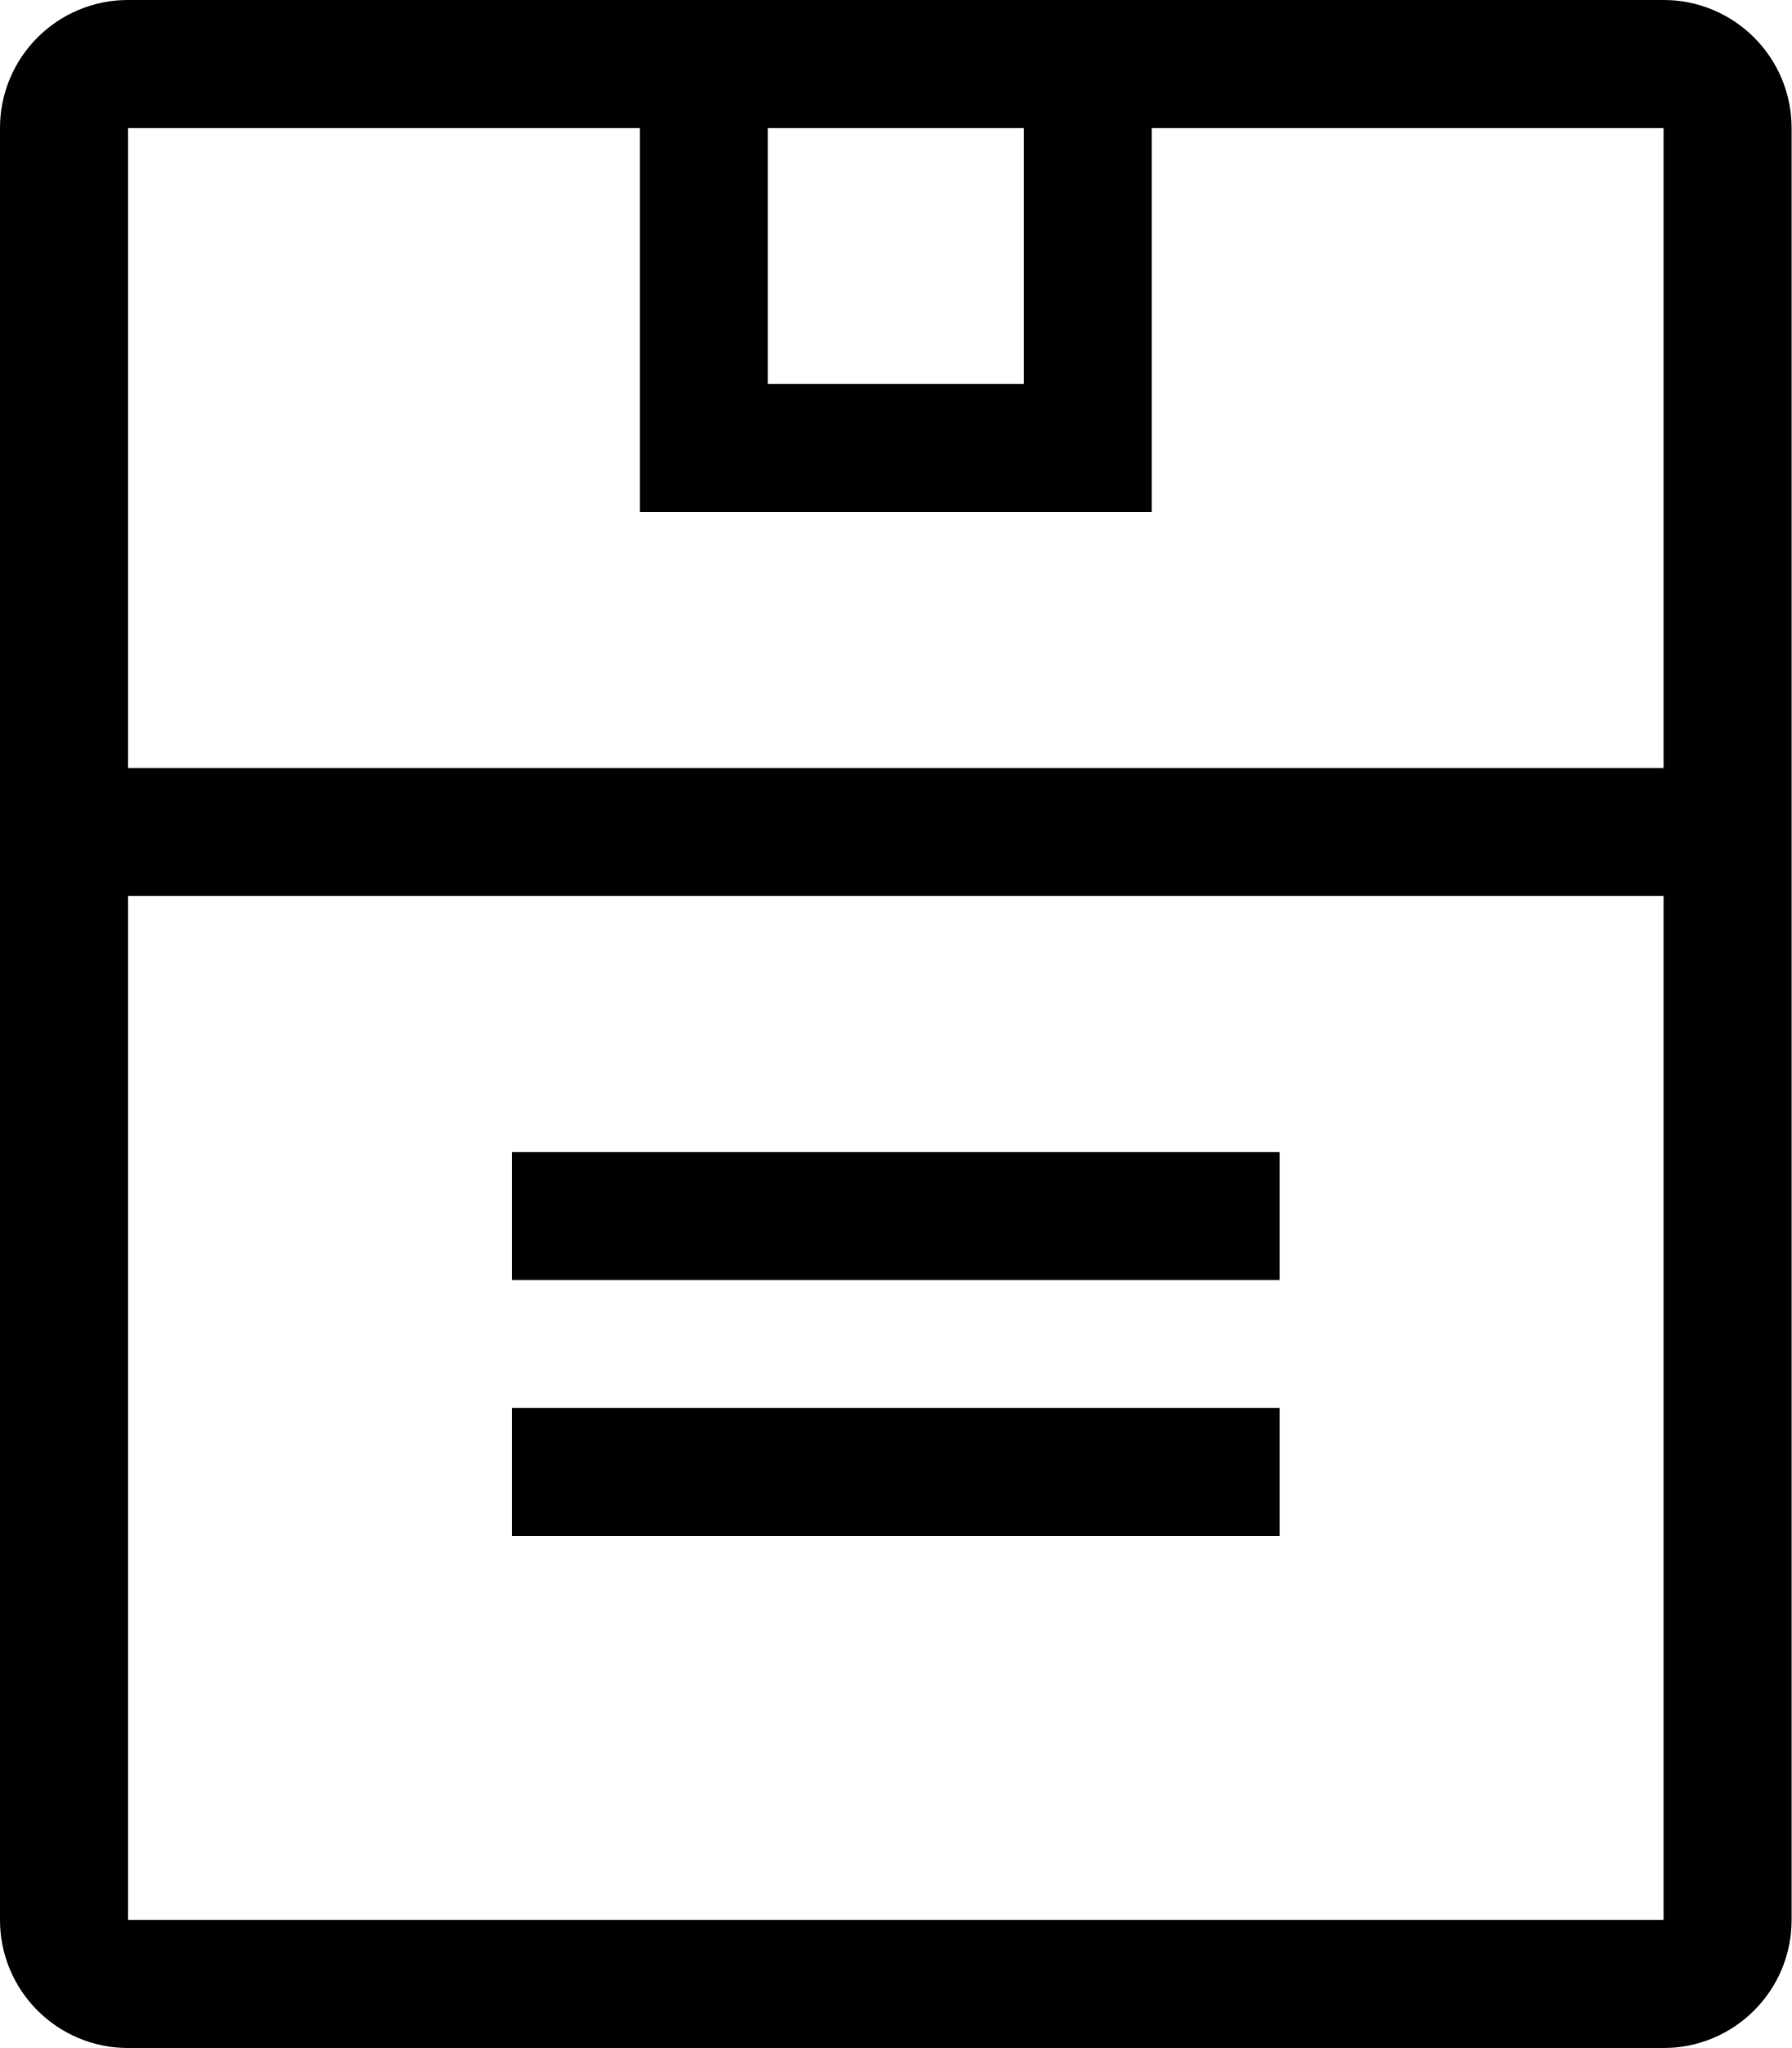
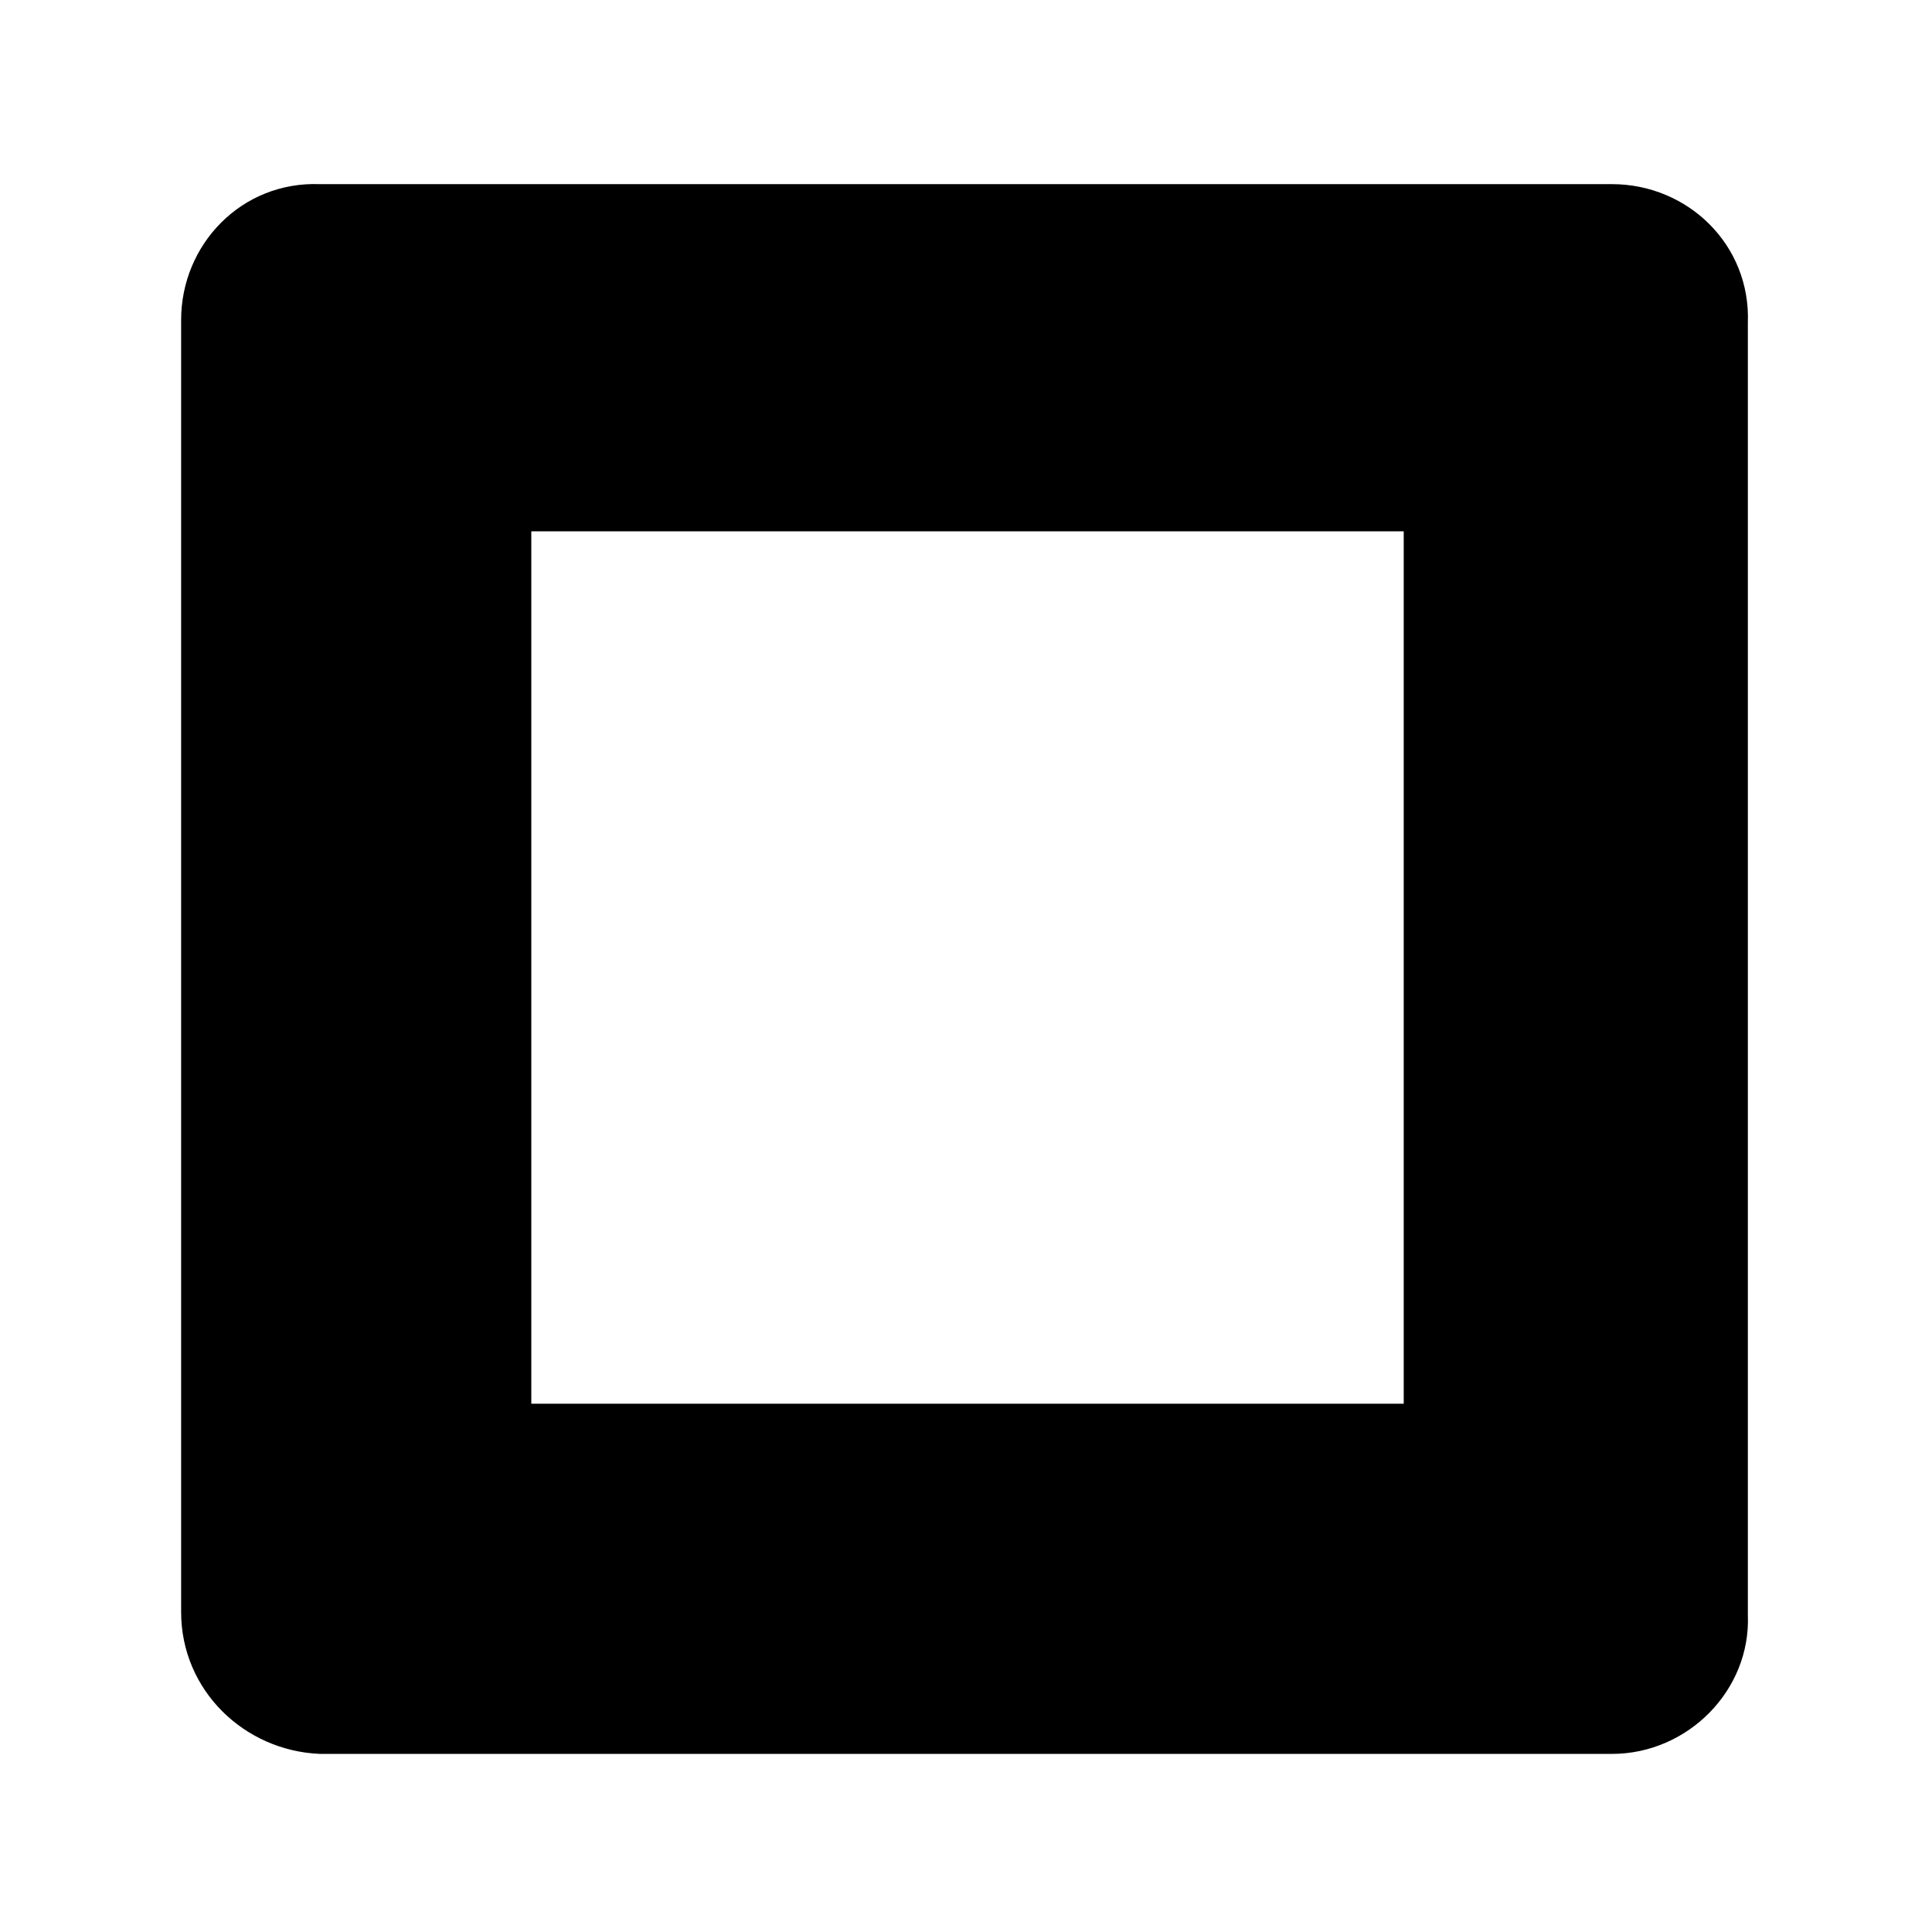
- <svg xmlns="http://www.w3.org/2000/svg" width="14px" height="16px" viewBox="0 0 14 16" version="1.1">
-   <g id="蓝盾服务扩展商店" stroke="none" stroke-width="1" fill="none" fill-rule="evenodd">
-     <g id="研发商店" transform="translate(-106, -205)" fill="currentcolor" fill-rule="nonzero">
-       <g id="Group-4" transform="translate(69, 88)">
-         <g id="Group-2-Copy-2" transform="translate(19, 105)">
-           <g id="编组-7">
-             <g id="Group-29" transform="translate(16, 11)">
-               <path d="M11,2 L11,5 L7,5 L7,2 L3,2 L3,16 L15,16 L15,2 L11,2 Z M3,1 L15,1 C15.552,1 16,1.448 16,2 L16,16 C16,16.552 15.552,17 15,17 L3,17 C2.448,17 2,16.552 2,16 L2,2 C2,1.448 2.448,1 3,1 Z M8,2 L8,4 L10,4 L10,2 L8,2 Z M6,10 L12,10 L12,11 L6,11 L6,10 Z M6,12 L12,12 L12,13 L6,13 L6,12 Z M3,7 L15,7 L15,8 L3,8 L3,7 Z" id="icon_lsxm" />
-             </g>
-           </g>
-         </g>
-       </g>
+ <svg xmlns="http://www.w3.org/2000/svg" version="1.1" x="0px" y="0px" viewBox="0 0 64 64" style="enable-background:new 0 0 64 64;" xml:space="preserve">
+   <g id="辅助线">
+ </g>
+   <g id="小">
+     <g id="圆">
+ 	</g>
+     <g>
+       <path d="M53.4,58.1l-42.8,0C8.1,58,6,56,6,53.4l0-42.8c0-2.5,2-4.6,4.6-4.5l42.8,0c2.5,0,4.6,2,4.5,4.6l0,42.8    C58,56,55.9,58.1,53.4,58.1z M17.6,46.5l28.9,0l0-28.9l-28.9,0L17.6,46.5z" />
    </g>
  </g>
</svg>
